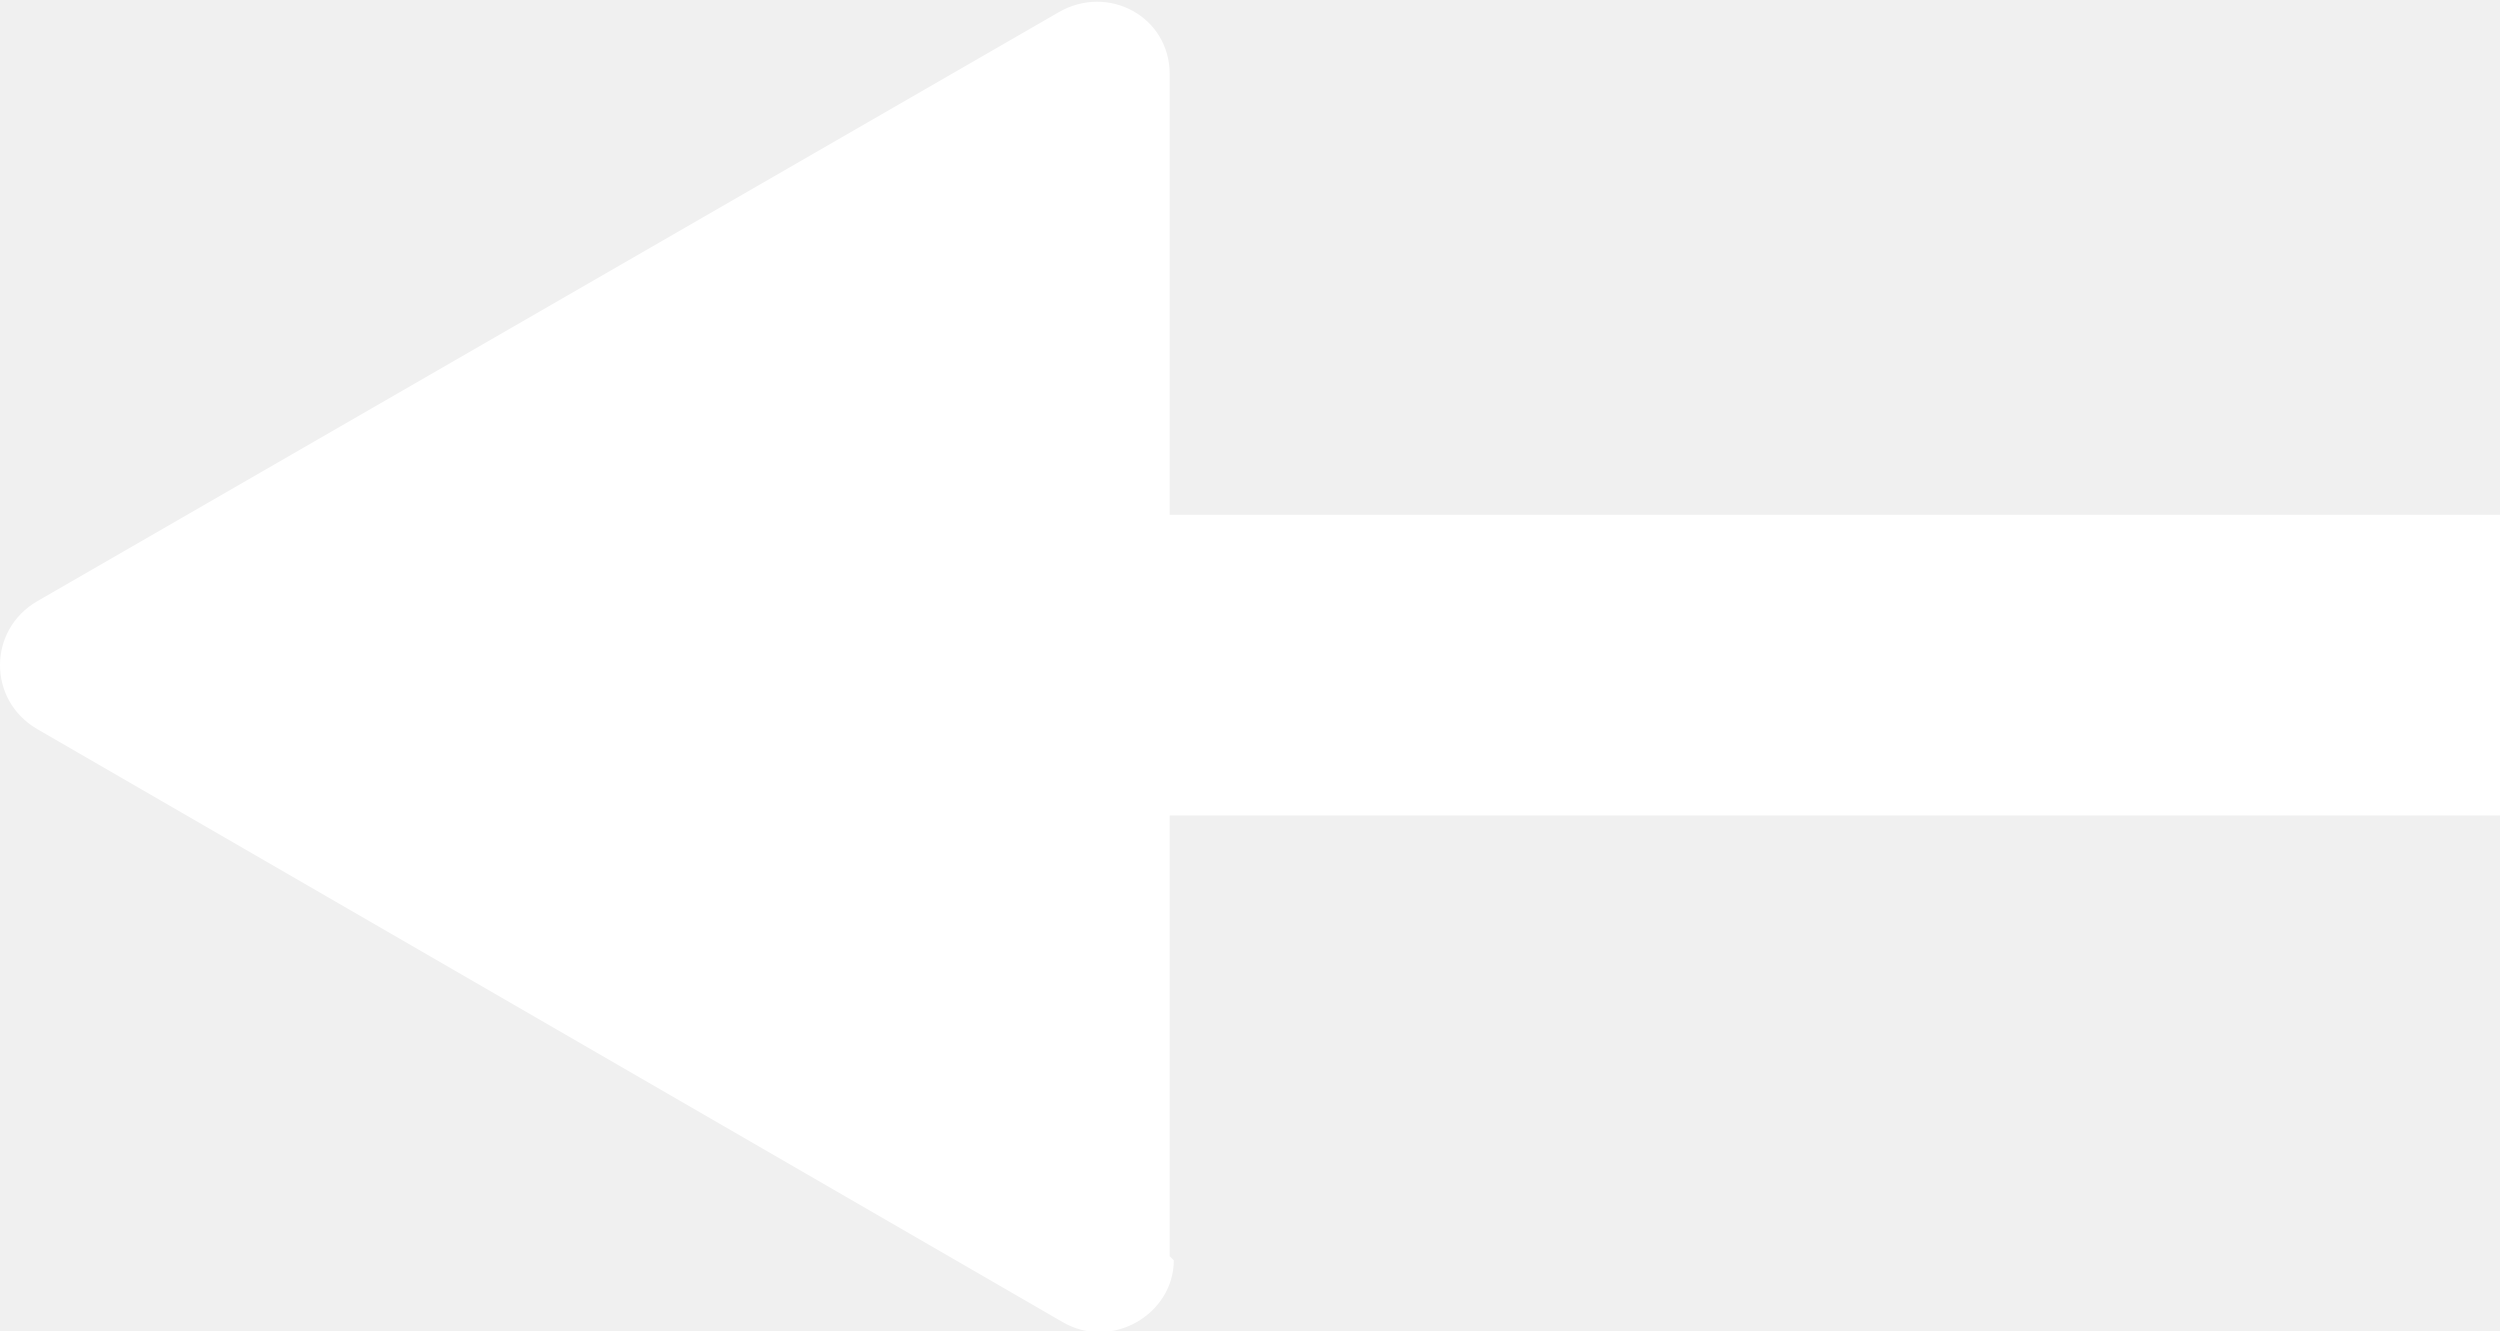
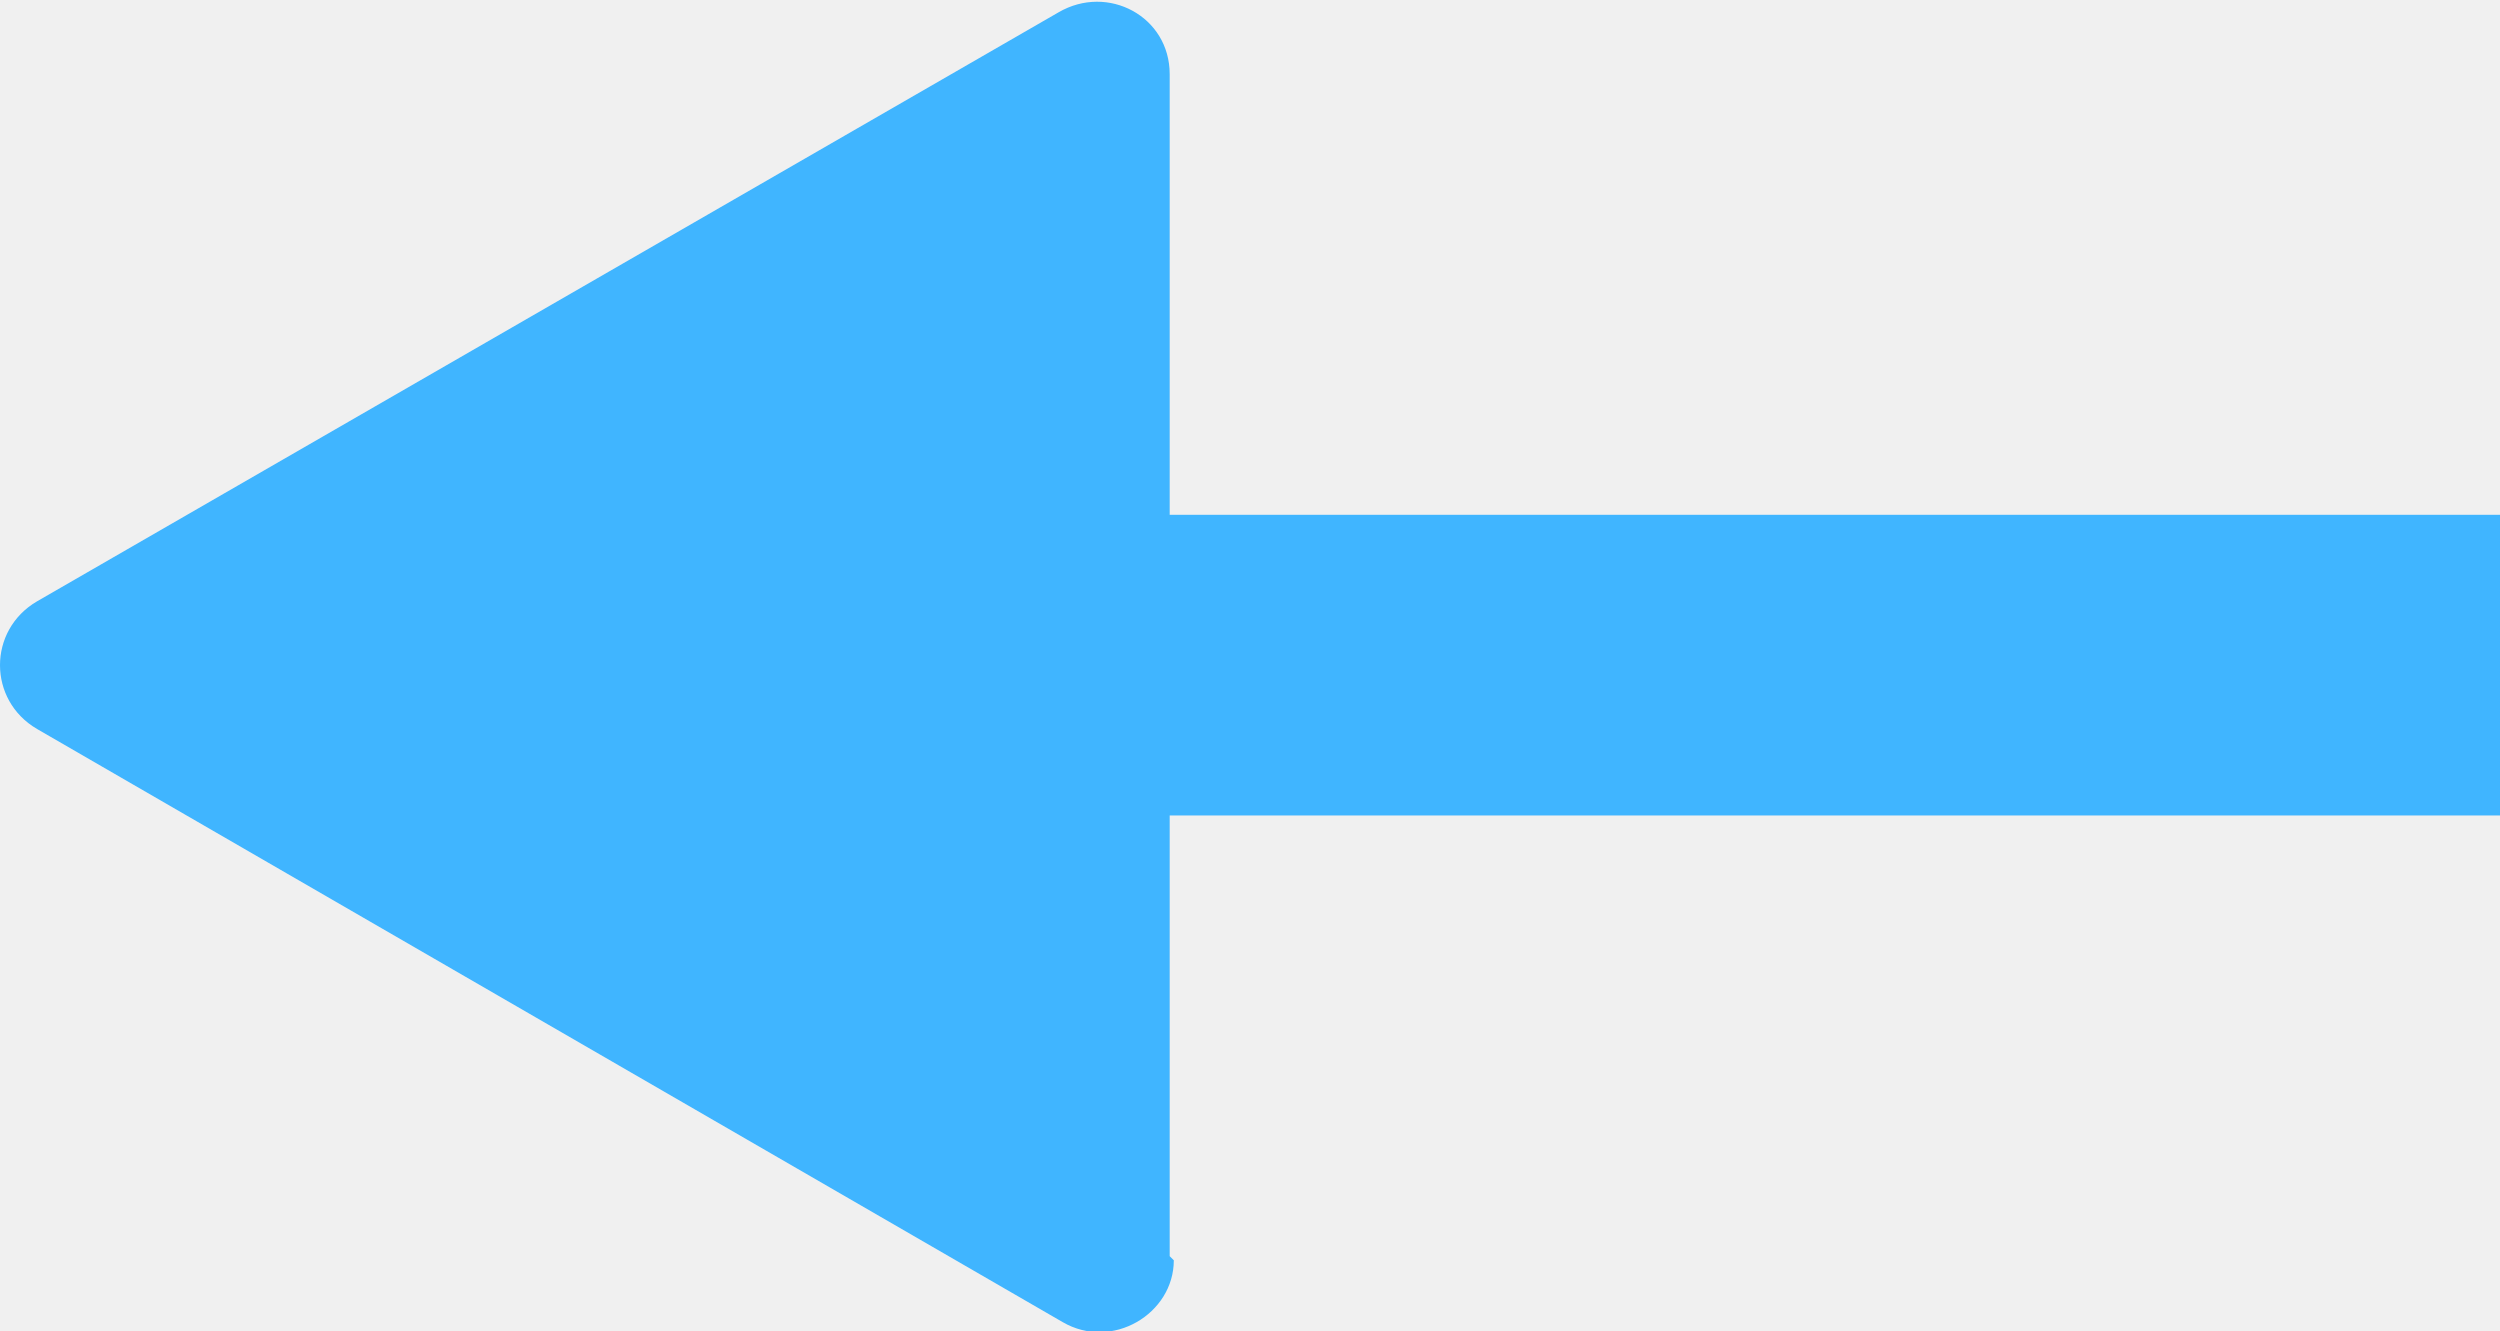
<svg xmlns="http://www.w3.org/2000/svg" id="Layer_2" version="1.1" viewBox="0 0 60.7 32.3">
  <defs>
    <style>
      .st0 {
-         fill: #fff;
+         fill: #40b5ff;
      }
    </style>
  </defs>
  <g id="Layer_1-2">
    <path class="st0" d="M28.4,30.5v-10.7s32.3,0,32.3,0v-7.3H28.4V1.8c0-1.4-1.5-2.2-2.7-1.5L.9,14.6c-1.2.7-1.2,2.4,0,3.1l24.9,14.4c1.2.7,2.7-.2,2.7-1.5h0Z" />
  </g>
</svg>
